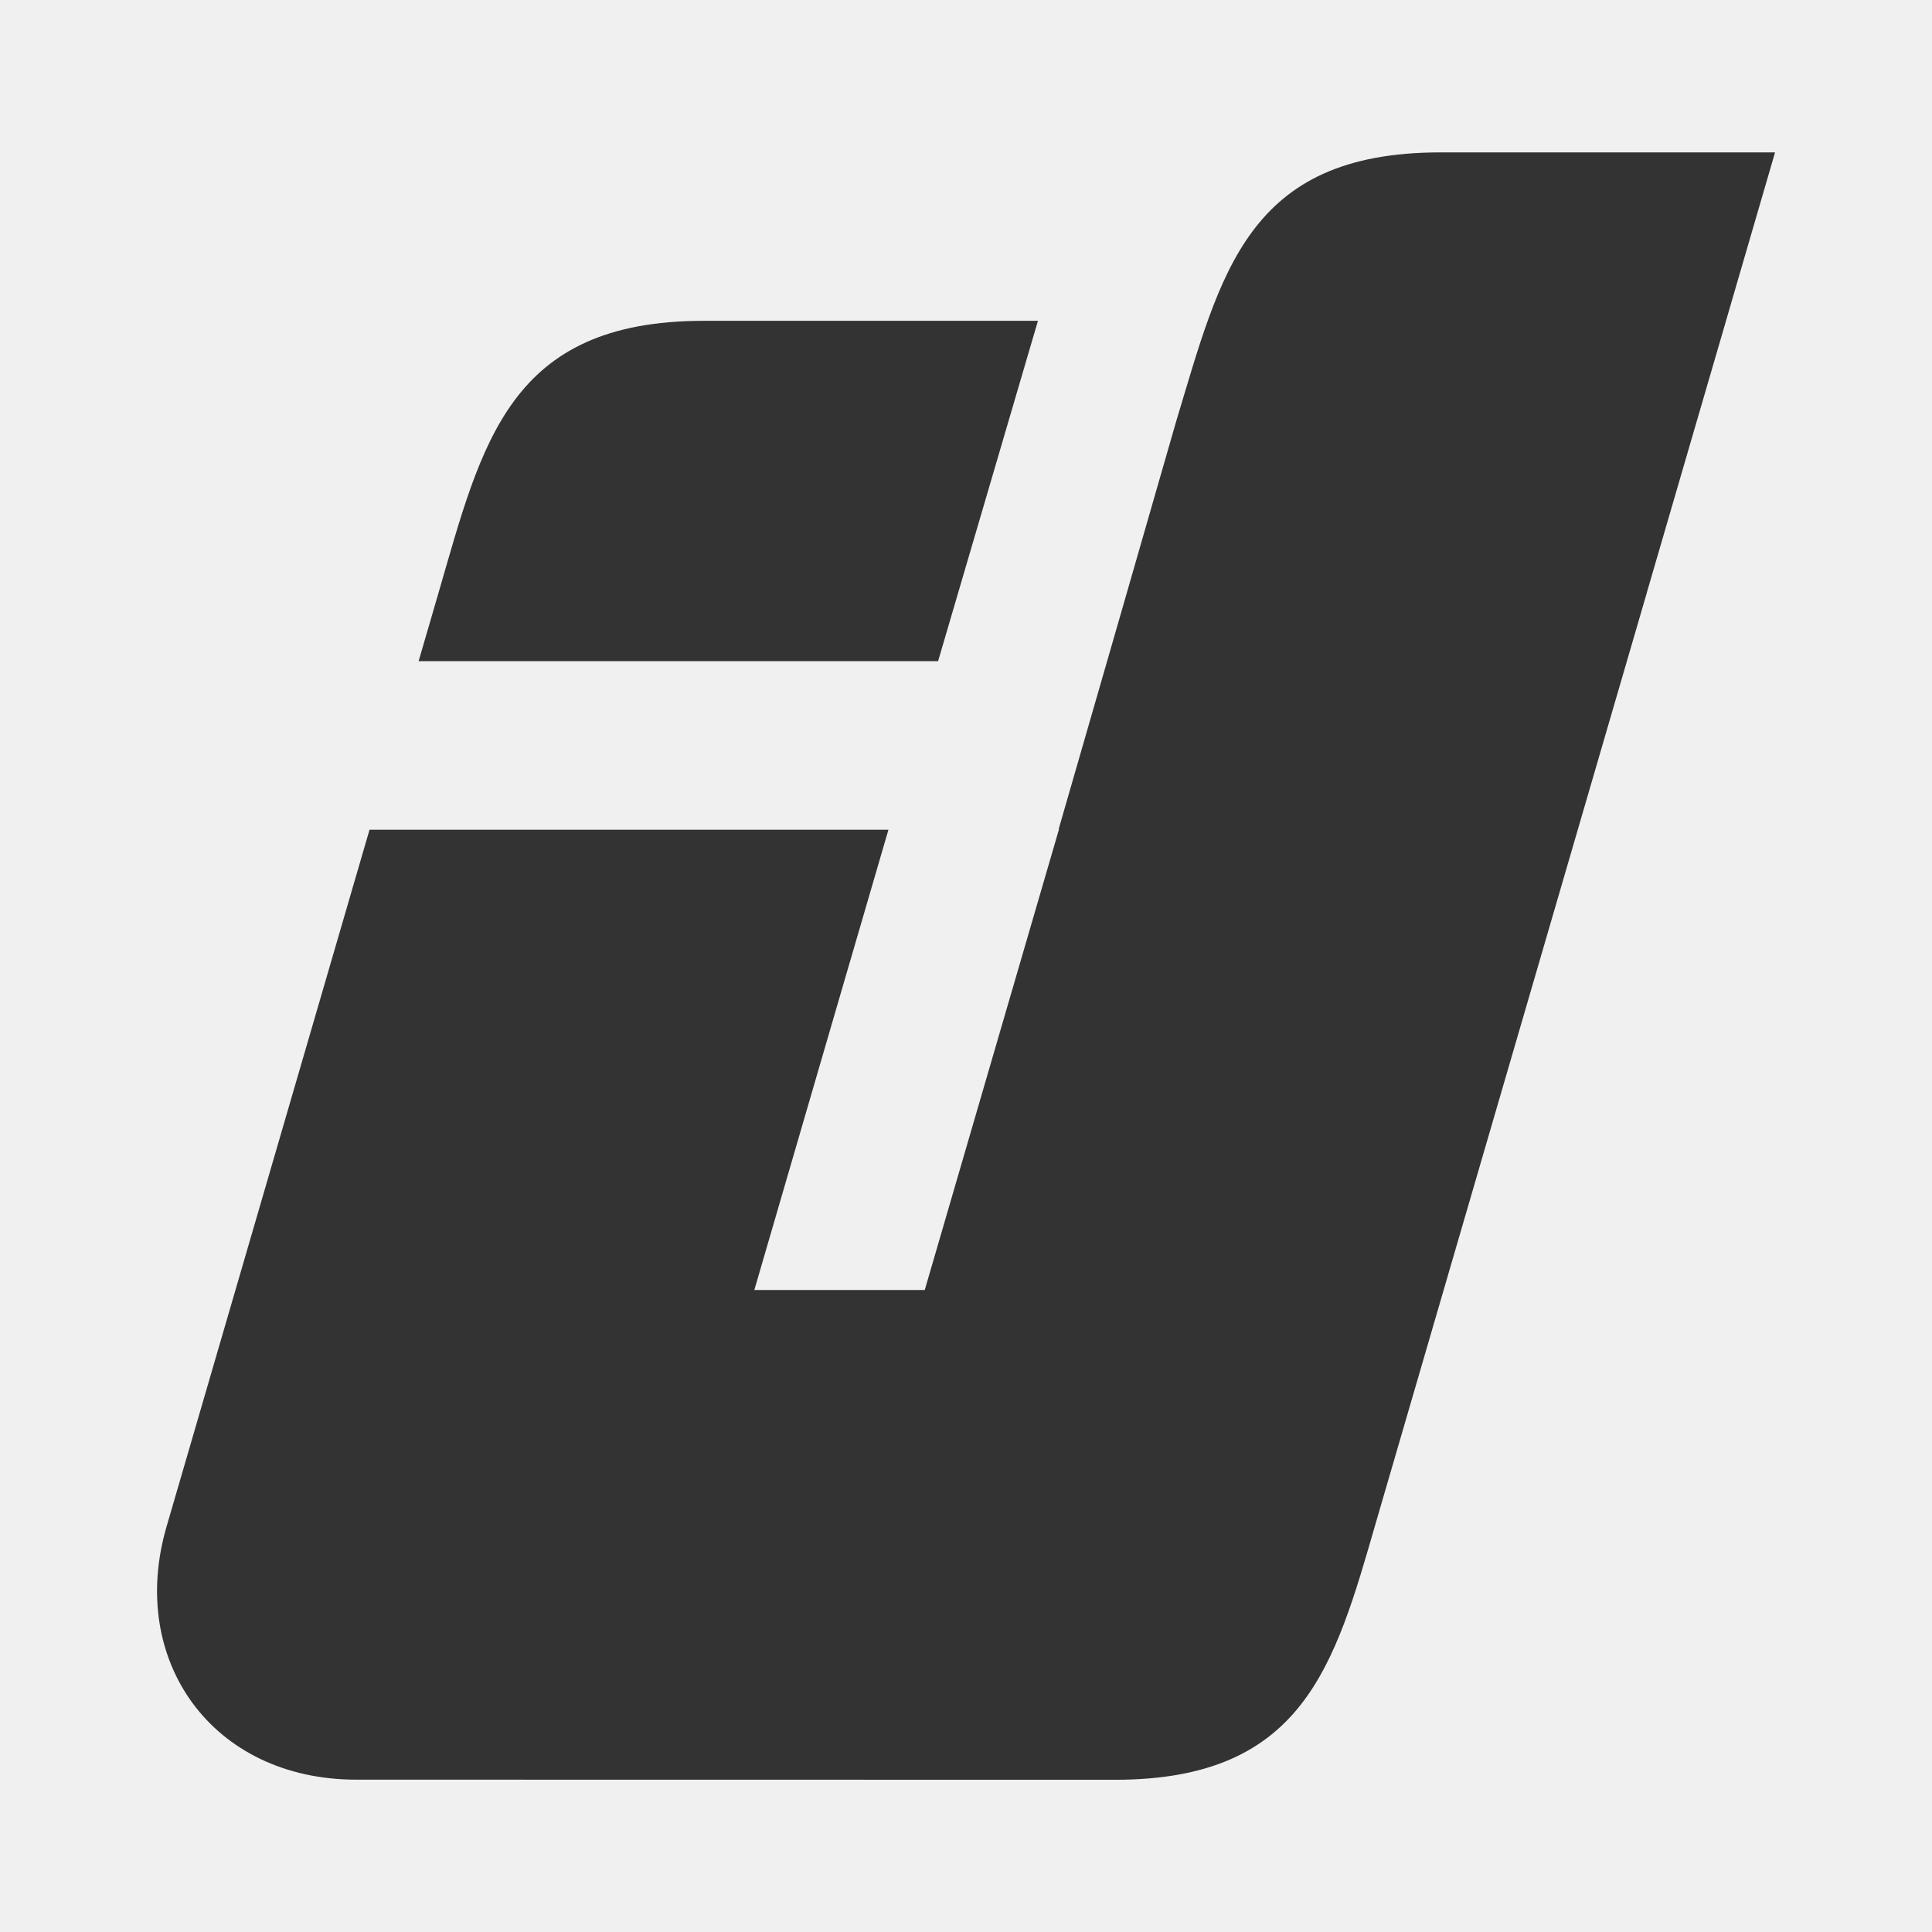
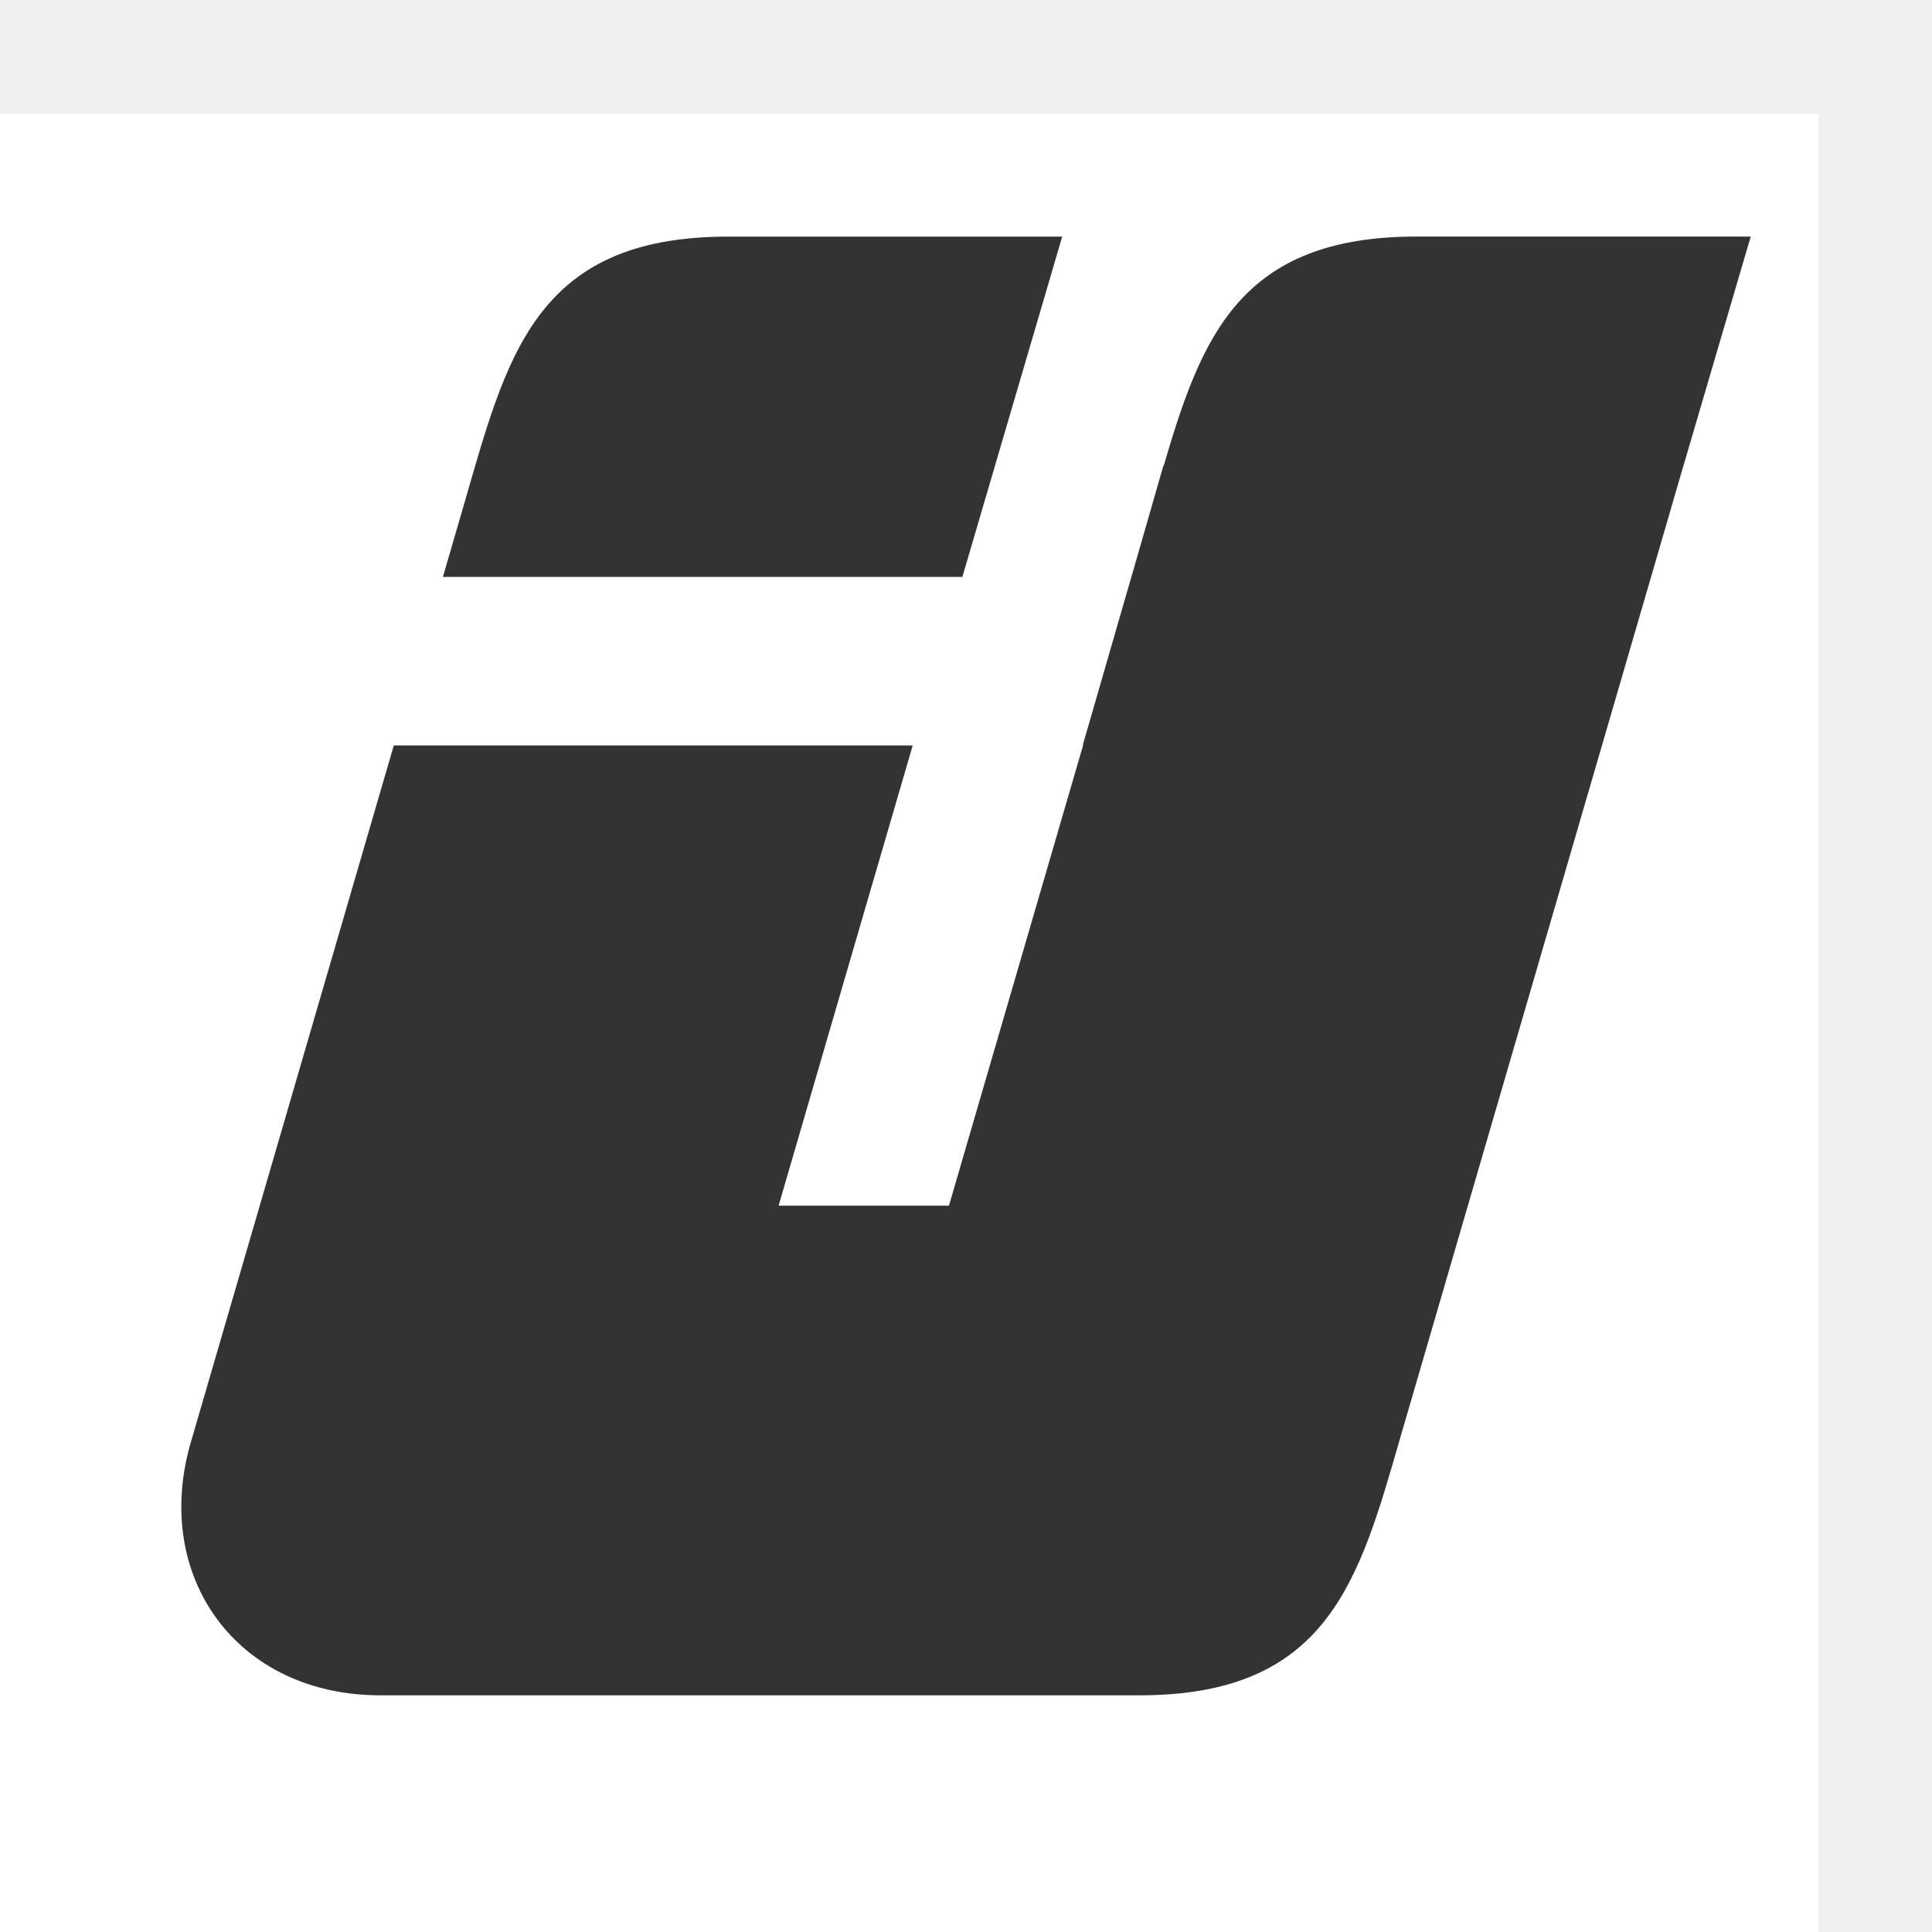
<svg xmlns="http://www.w3.org/2000/svg" version="1.1" id="Layer_1" x="0px" y="0px" width="34px" height="34px" viewBox="0 0 34 34" enable-background="new 0 0 34 34" xml:space="preserve">
-   <path fill-rule="evenodd" clip-rule="evenodd" fill="#333333" d="M6.269,31.319c-2.529,0-4.026-2.091-3.338-4.453l3.572-12.264  h9.132l-0.659,2.261l-0.027,0.091l0,0l-1.674,5.748h2.999l2.36-8.1v-0.022c0.193-0.66,2.061-7.149,2.06-7.149  c0.791-2.613,1.241-4.749,4.653-4.749h5.884l0.006,0.003l-0.643,2.208l-0.325,1.117l-0.556,1.907l-0.733,2.517l-0.001,0.006  l-4.767,16.36c-0.725,2.51-1.271,4.521-4.588,4.521 M13.741,31.319 M19.624,31.319 M12.383,5.646h5.883l-1.757,5.989H7.367  l0.349-1.198C8.483,7.802,8.948,5.646,12.383,5.646z" />
+   <rect y="2" fill-rule="evenodd" clip-rule="evenodd" fill="#FFFFFF" width="32" height="32" />
+   <g>
+     <path fill-rule="evenodd" clip-rule="evenodd" fill="#333333" d="M20.051,29.835h-3.25h-2.633H8.029c-0.445,0-0.888,0-1.333,0   c-2.529,0-4.026-2.09-3.338-4.453L6.93,13.119h9.132l-0.659,2.261l-0.027,0.091l0,0l-1.674,5.747H16.7l2.36-8.1v-0.022   c0.08-0.273,0.446-1.546,0.85-2.943l0.012-0.042l0.004-0.011l0.548-1.906h0.006c0.667-2.277,1.348-4.031,4.446-4.031h5.884   L29.528,8.53l-0.122,0.419l-0.001,0.006l-4.767,16.361C23.914,27.826,23.367,29.835,20.051,29.835" />
+     <path fill-rule="evenodd" clip-rule="evenodd" fill="#333333" d="M12.81,4.164h5.883l-1.757,5.989H7.794l0.349-1.198   C8.91,6.319,9.375,4.164,12.81,4.164" />
+   </g>
</svg>
